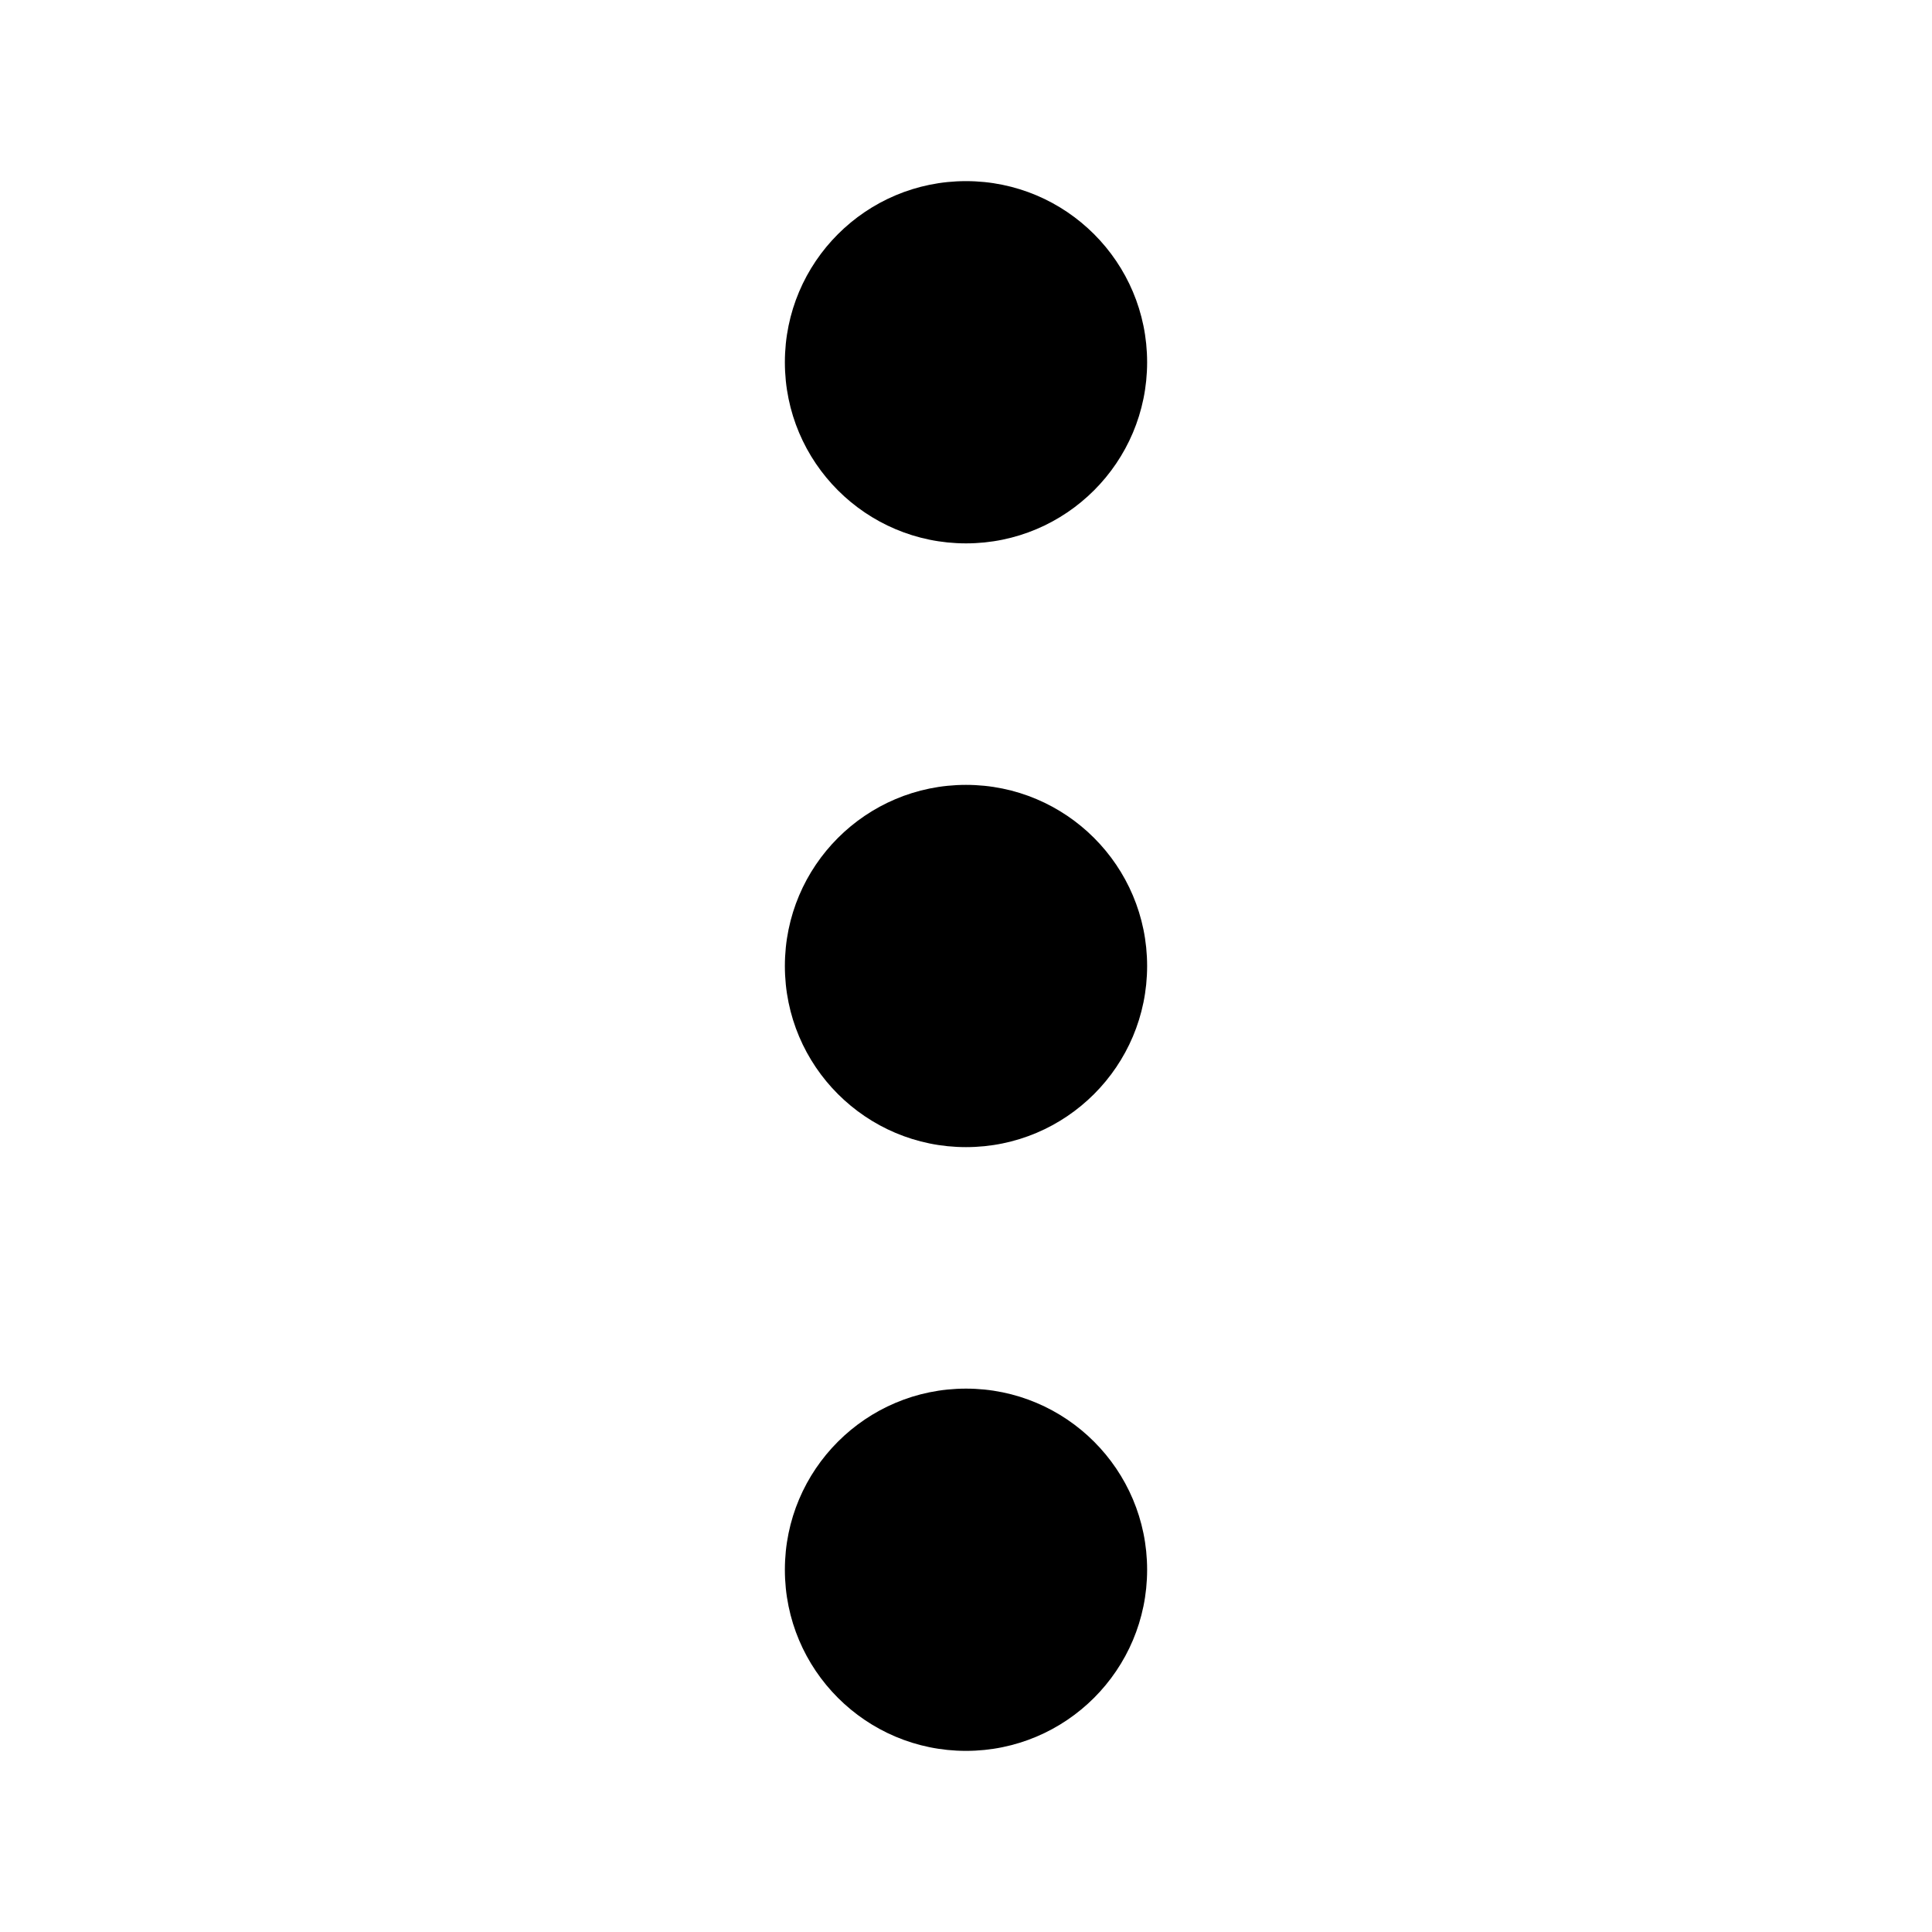
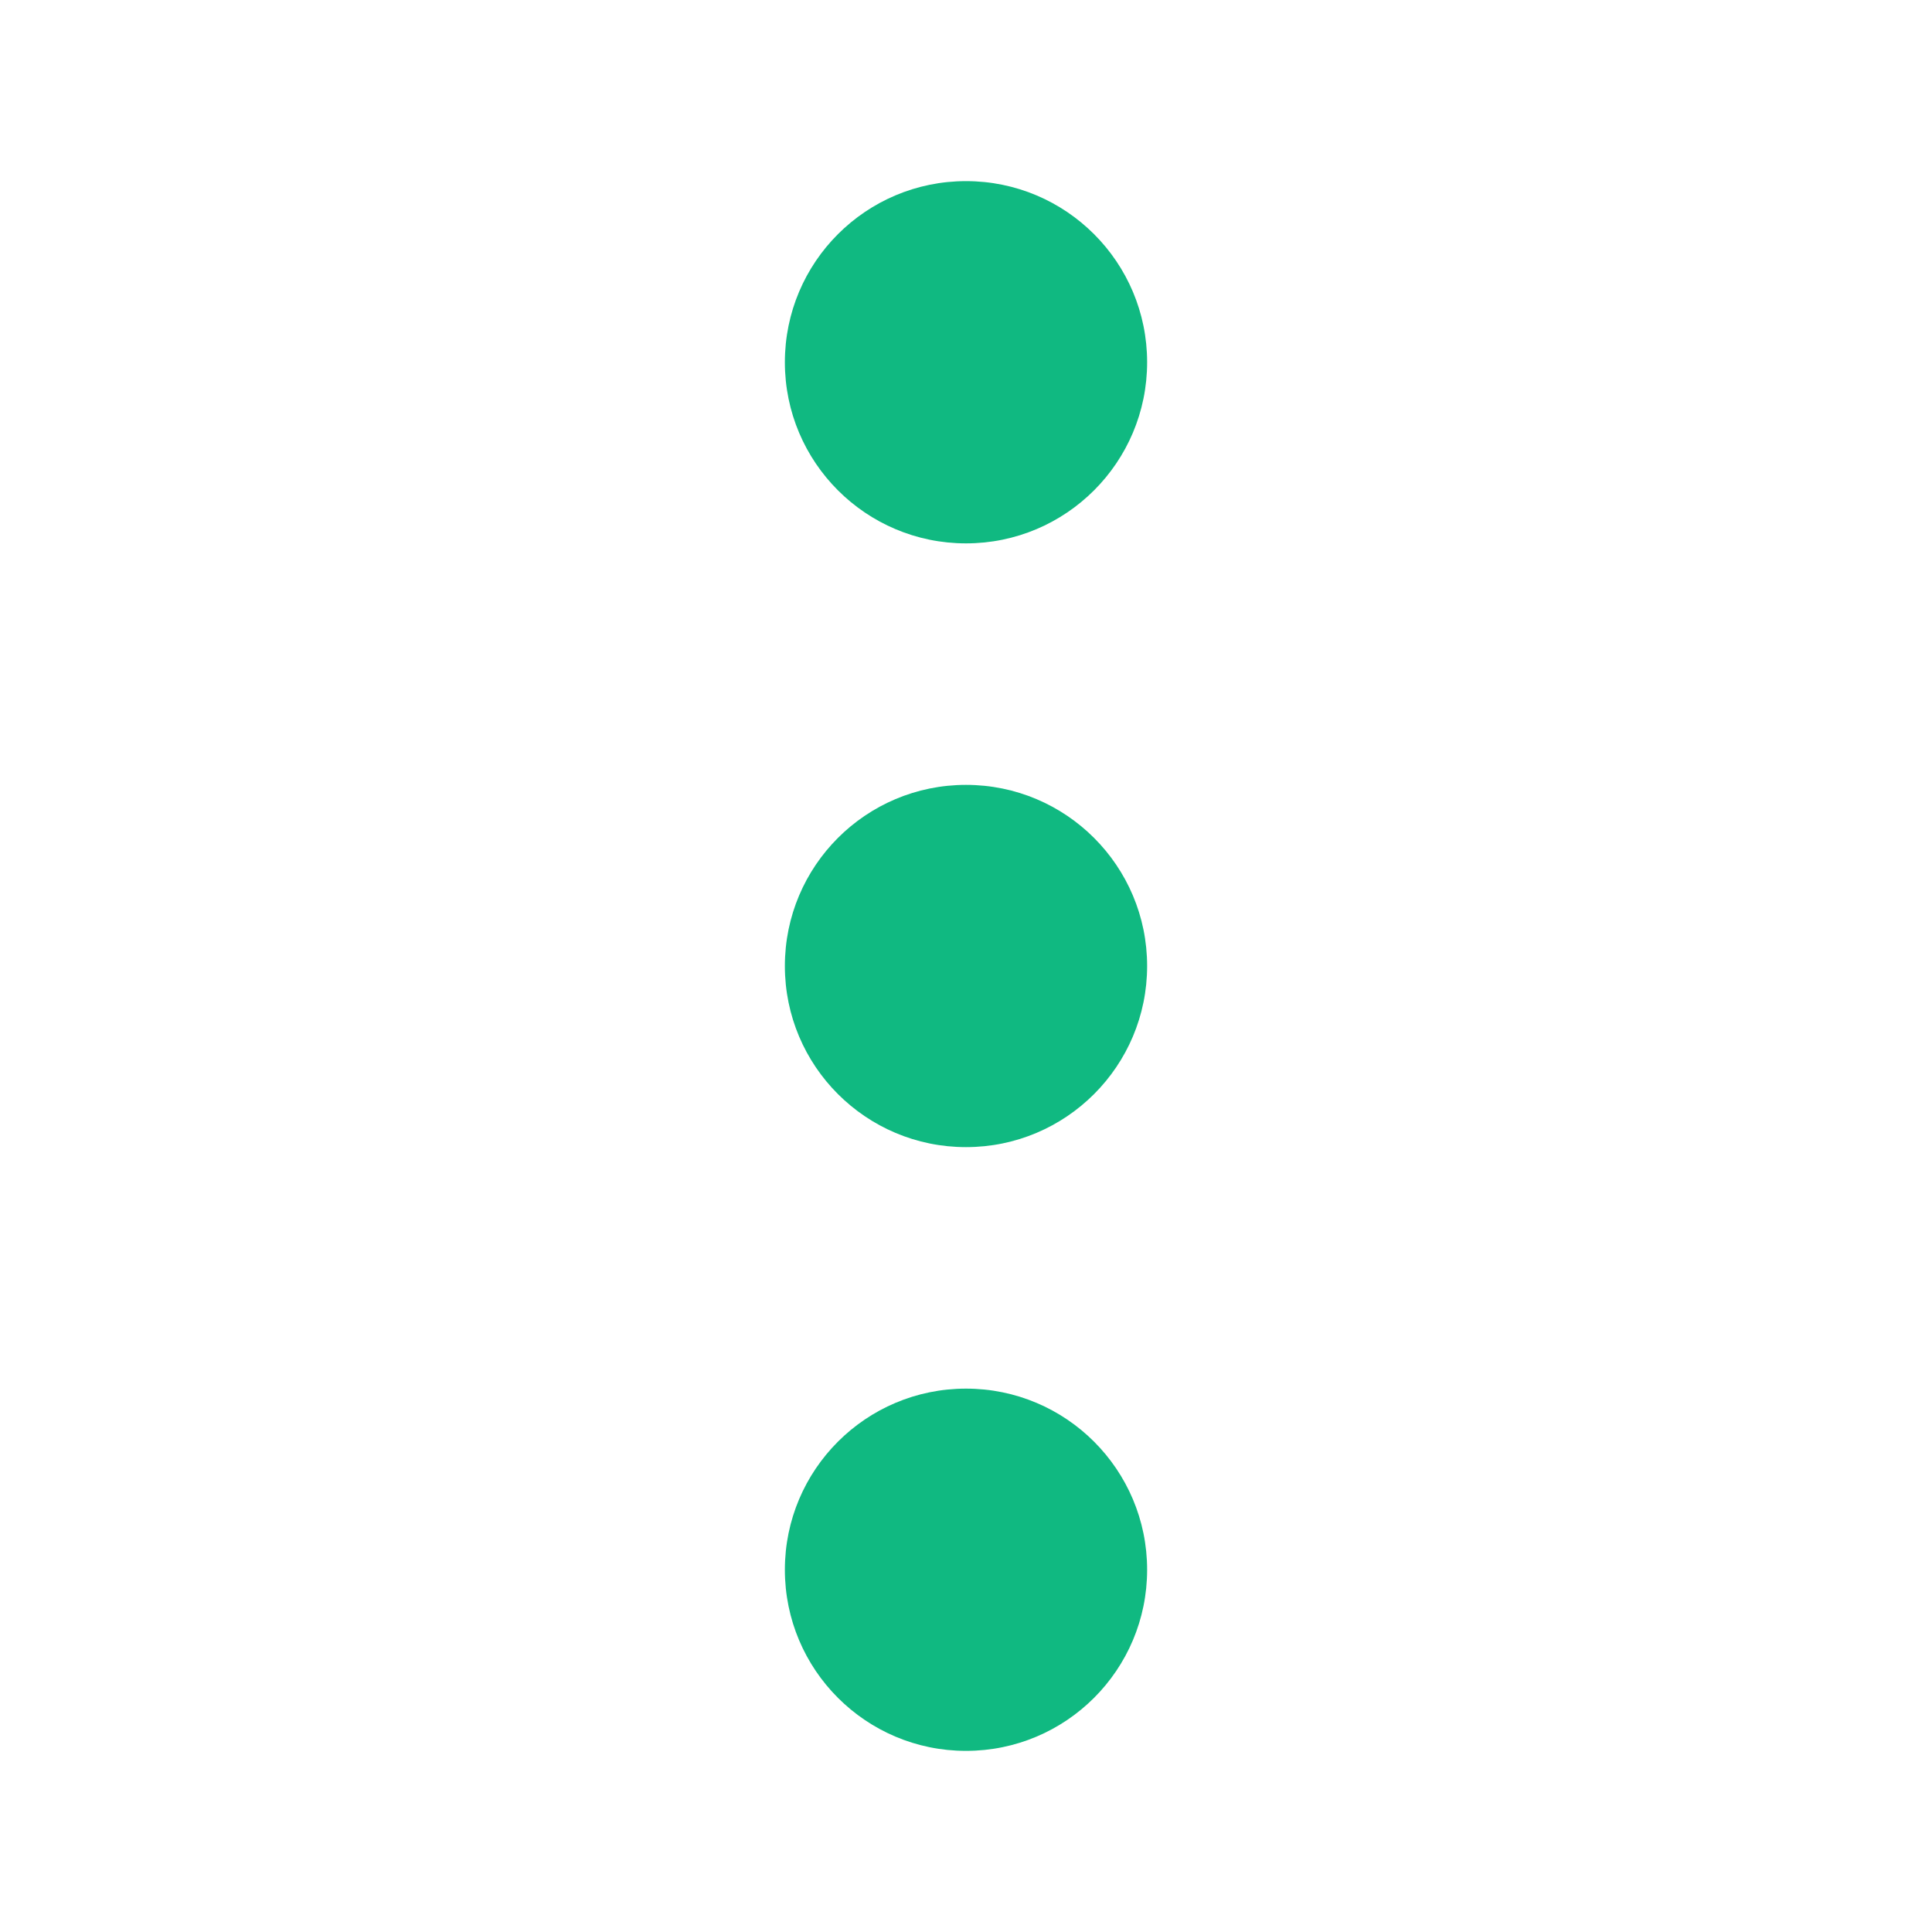
- <svg xmlns="http://www.w3.org/2000/svg" width="30px" height="30px" viewBox="0 0 16 16" fill="#000000" class="bi bi-three-dots-vertical">
+ <svg xmlns="http://www.w3.org/2000/svg" width="30px" height="30px" viewBox="0 0 16 16" fill="#10B981" class="bi bi-three-dots-vertical">
  <path d="M9.5 13a1.5 1.5 0 1 1-3 0 1.5 1.5 0 0 1 3 0zm0-5a1.5 1.5 0 1 1-3 0 1.5 1.5 0 0 1 3 0zm0-5a1.5 1.5 0 1 1-3 0 1.5 1.5 0 0 1 3 0z" />
</svg>
